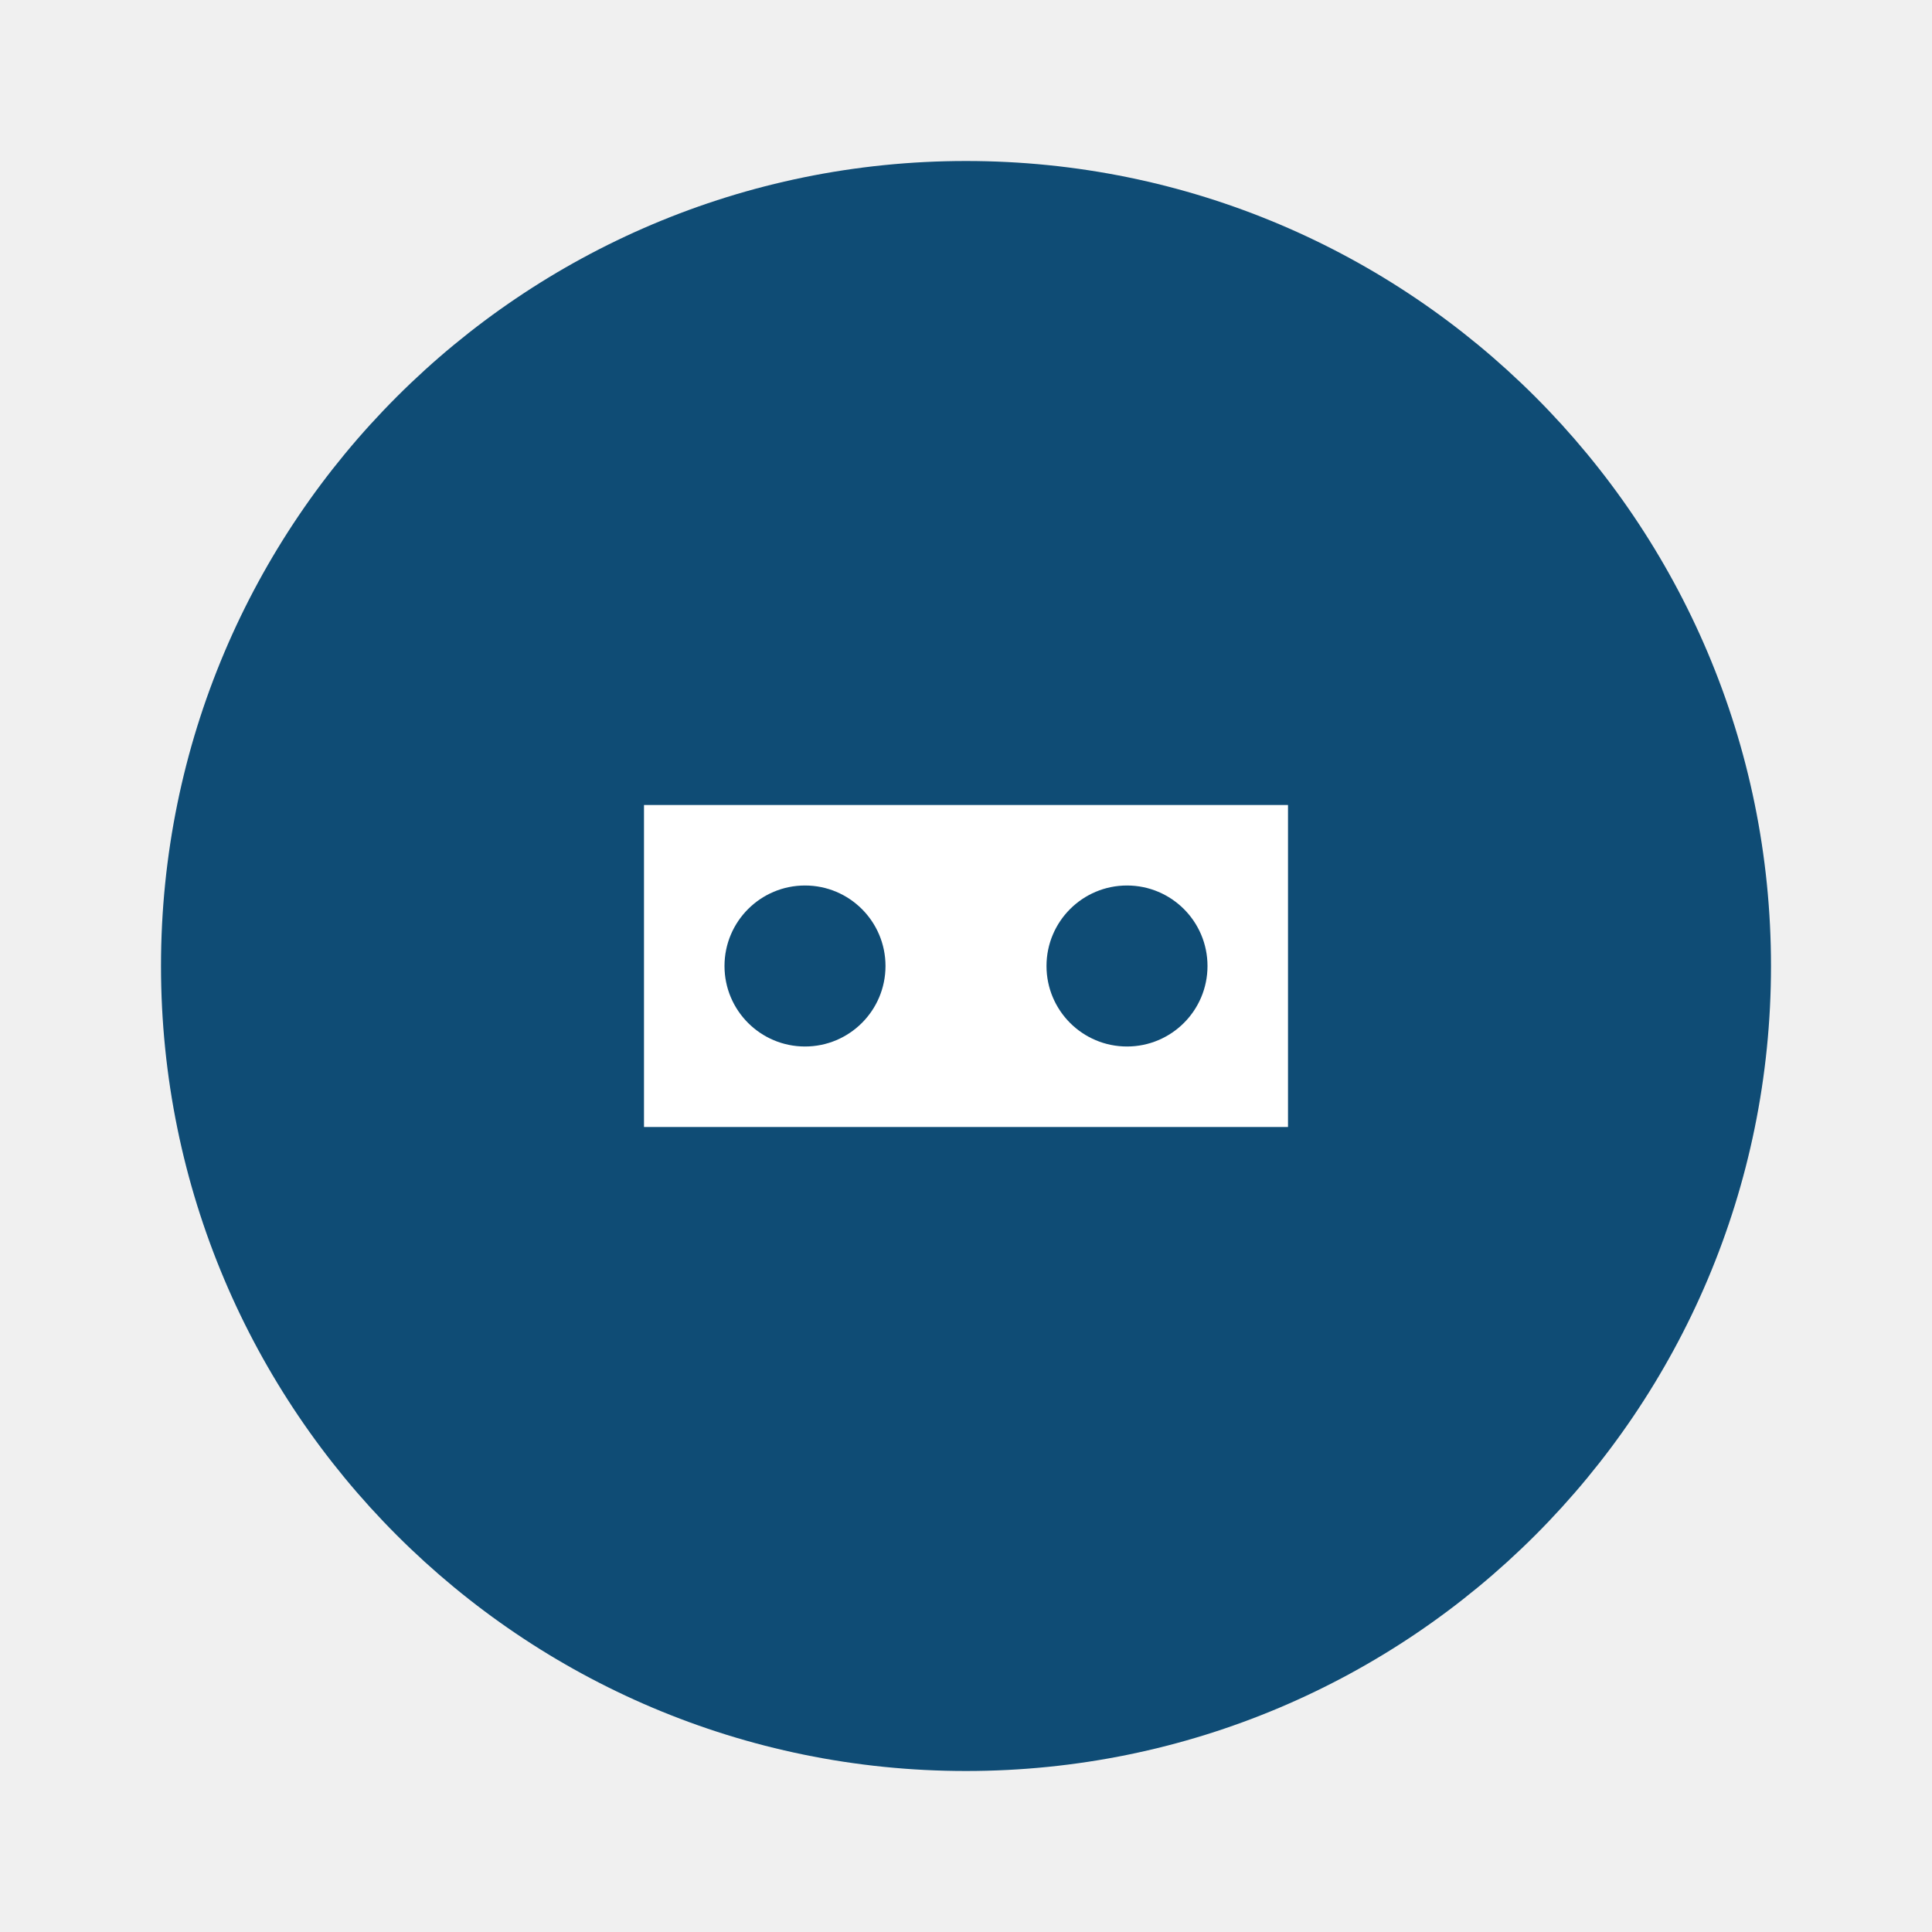
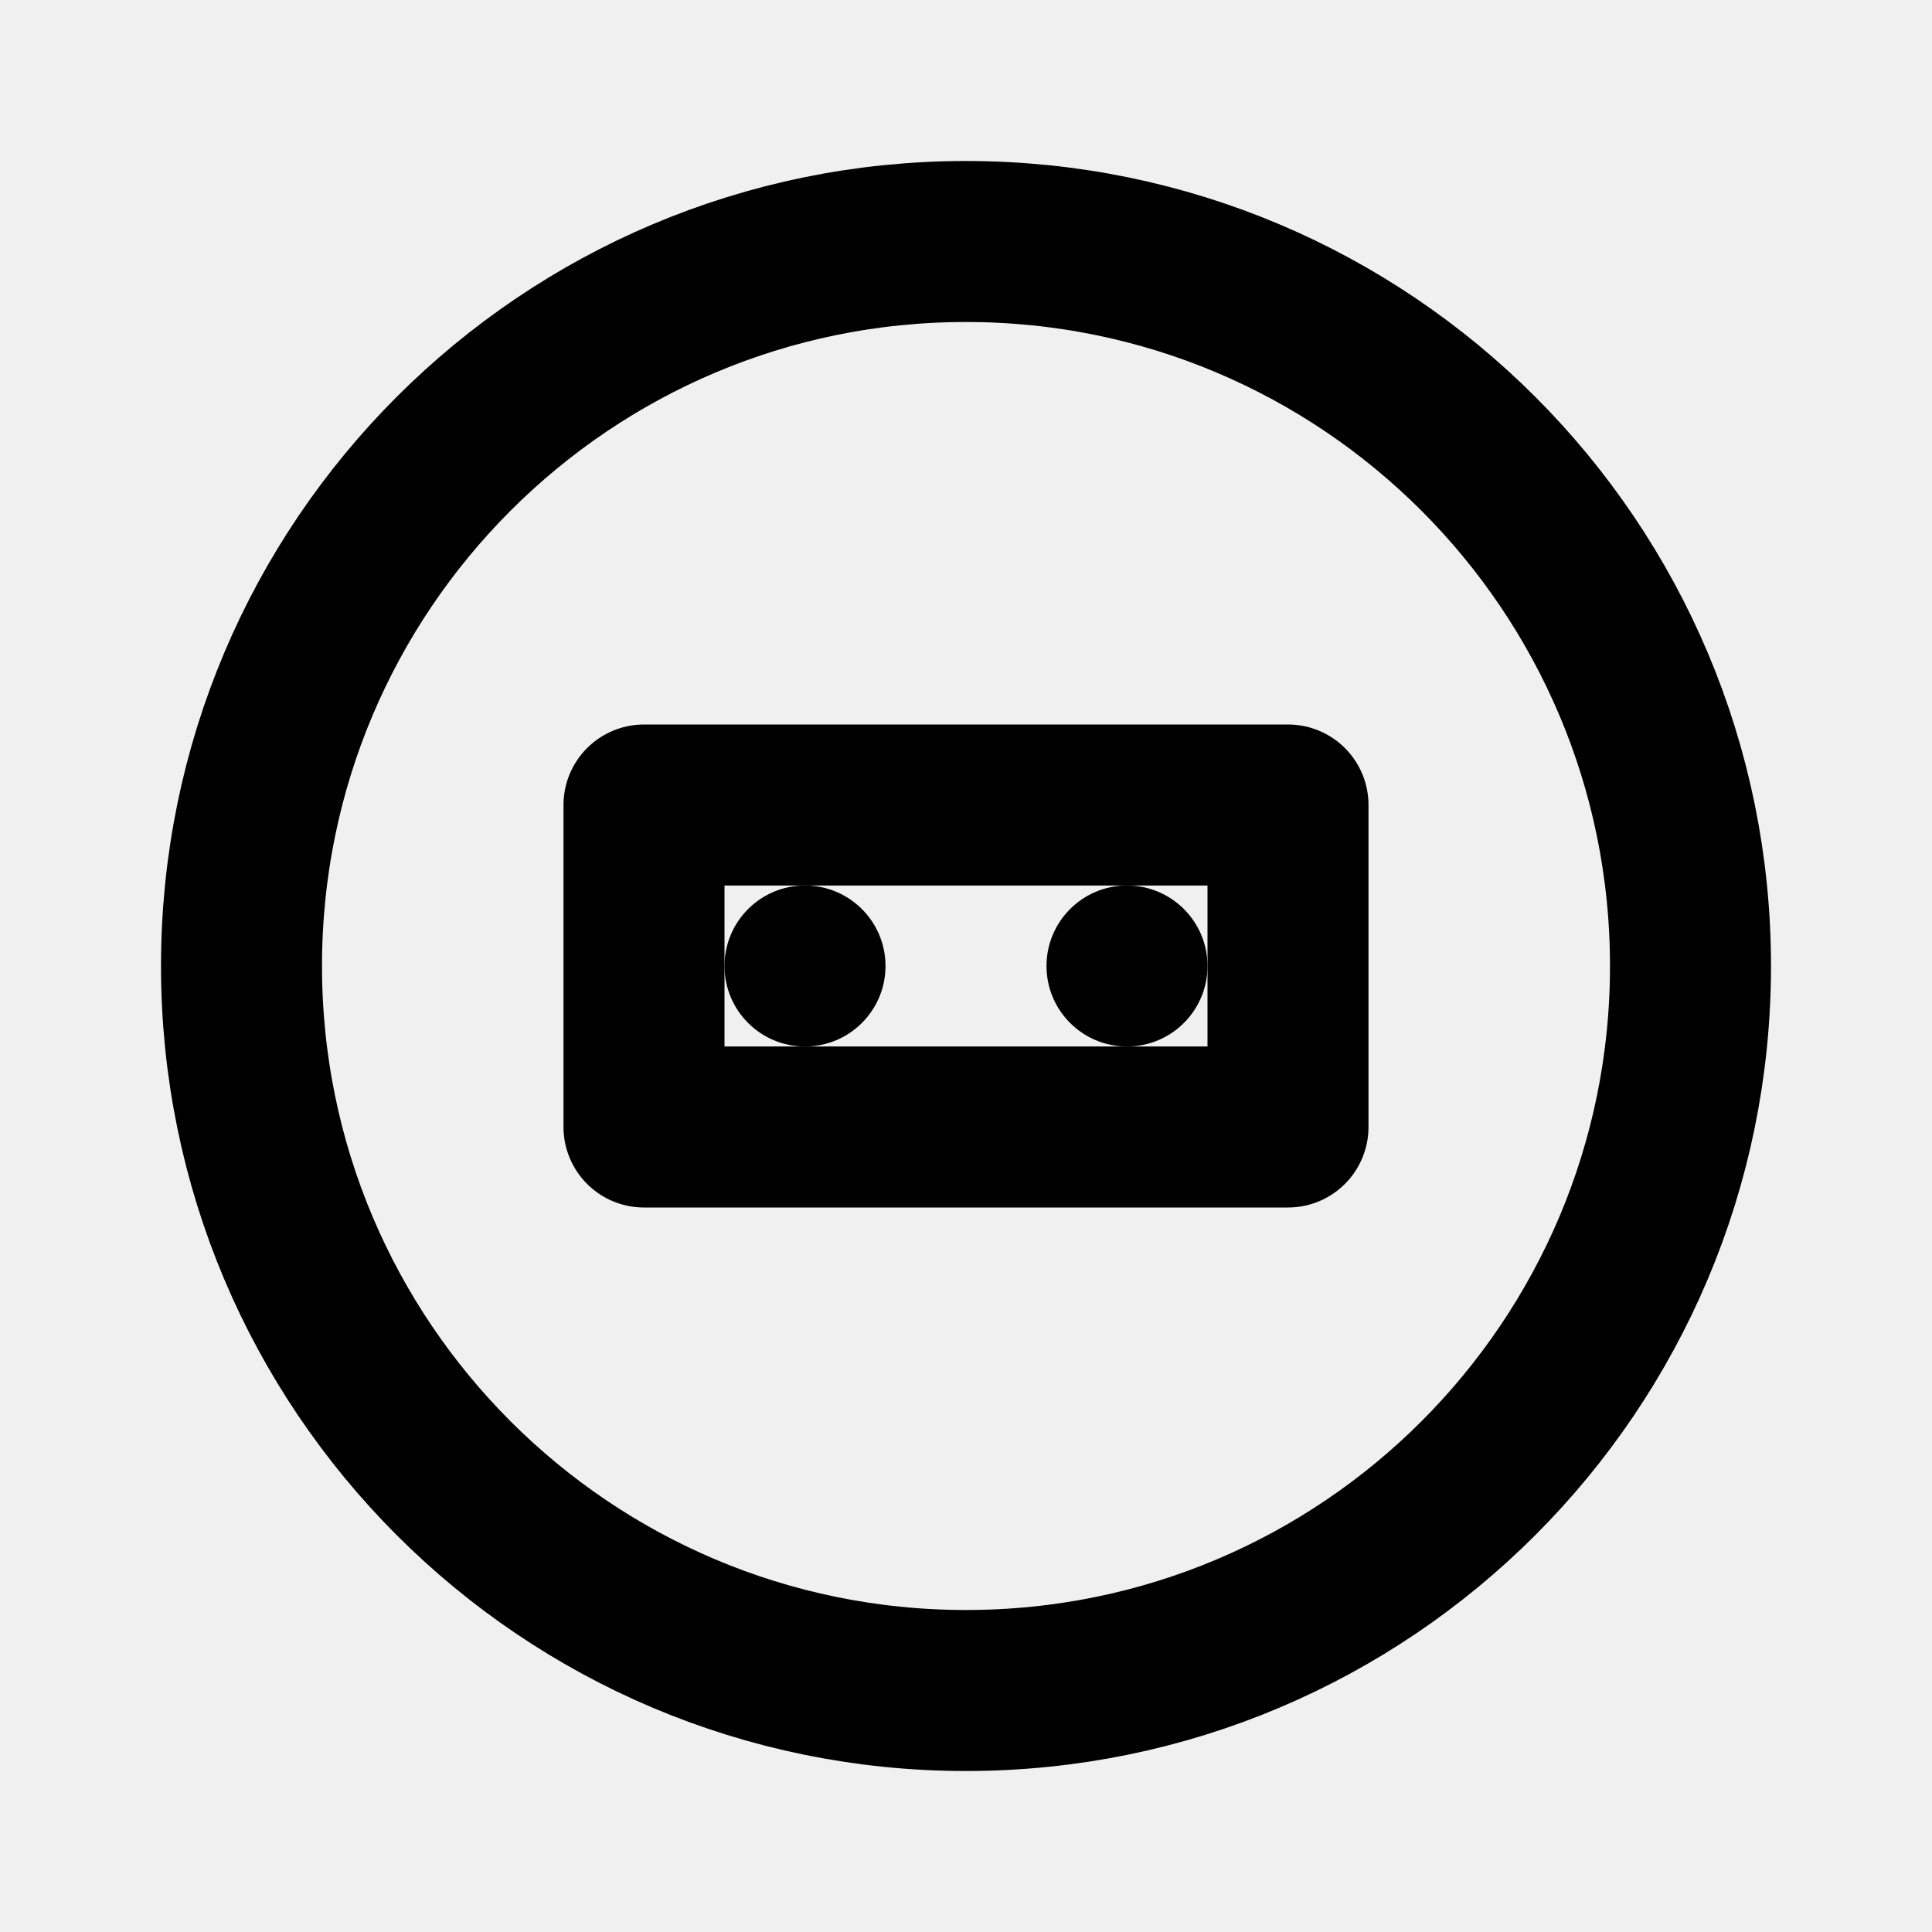
<svg xmlns="http://www.w3.org/2000/svg" viewBox="0 0 24 24" fill="none">
-   <circle cx="12" cy="12" r="10" fill="#0F4C75" />
-   <path d="M8 10h8v4H8z" fill="#fff" />
-   <circle cx="10" cy="12" r="1" fill="#0F4C75" />
-   <circle cx="14" cy="12" r="1" fill="#0F4C75" />
+   <circle cx="12" cy="12" r="9" stroke="currentColor" stroke-width="2" />
+   <path d="M8 10h8v4H8z" stroke="currentColor" stroke-width="2" stroke-linejoin="round" />
+   <circle cx="10" cy="12" r="1" fill="currentColor" />
+   <circle cx="14" cy="12" r="1" fill="currentColor" />
</svg>
